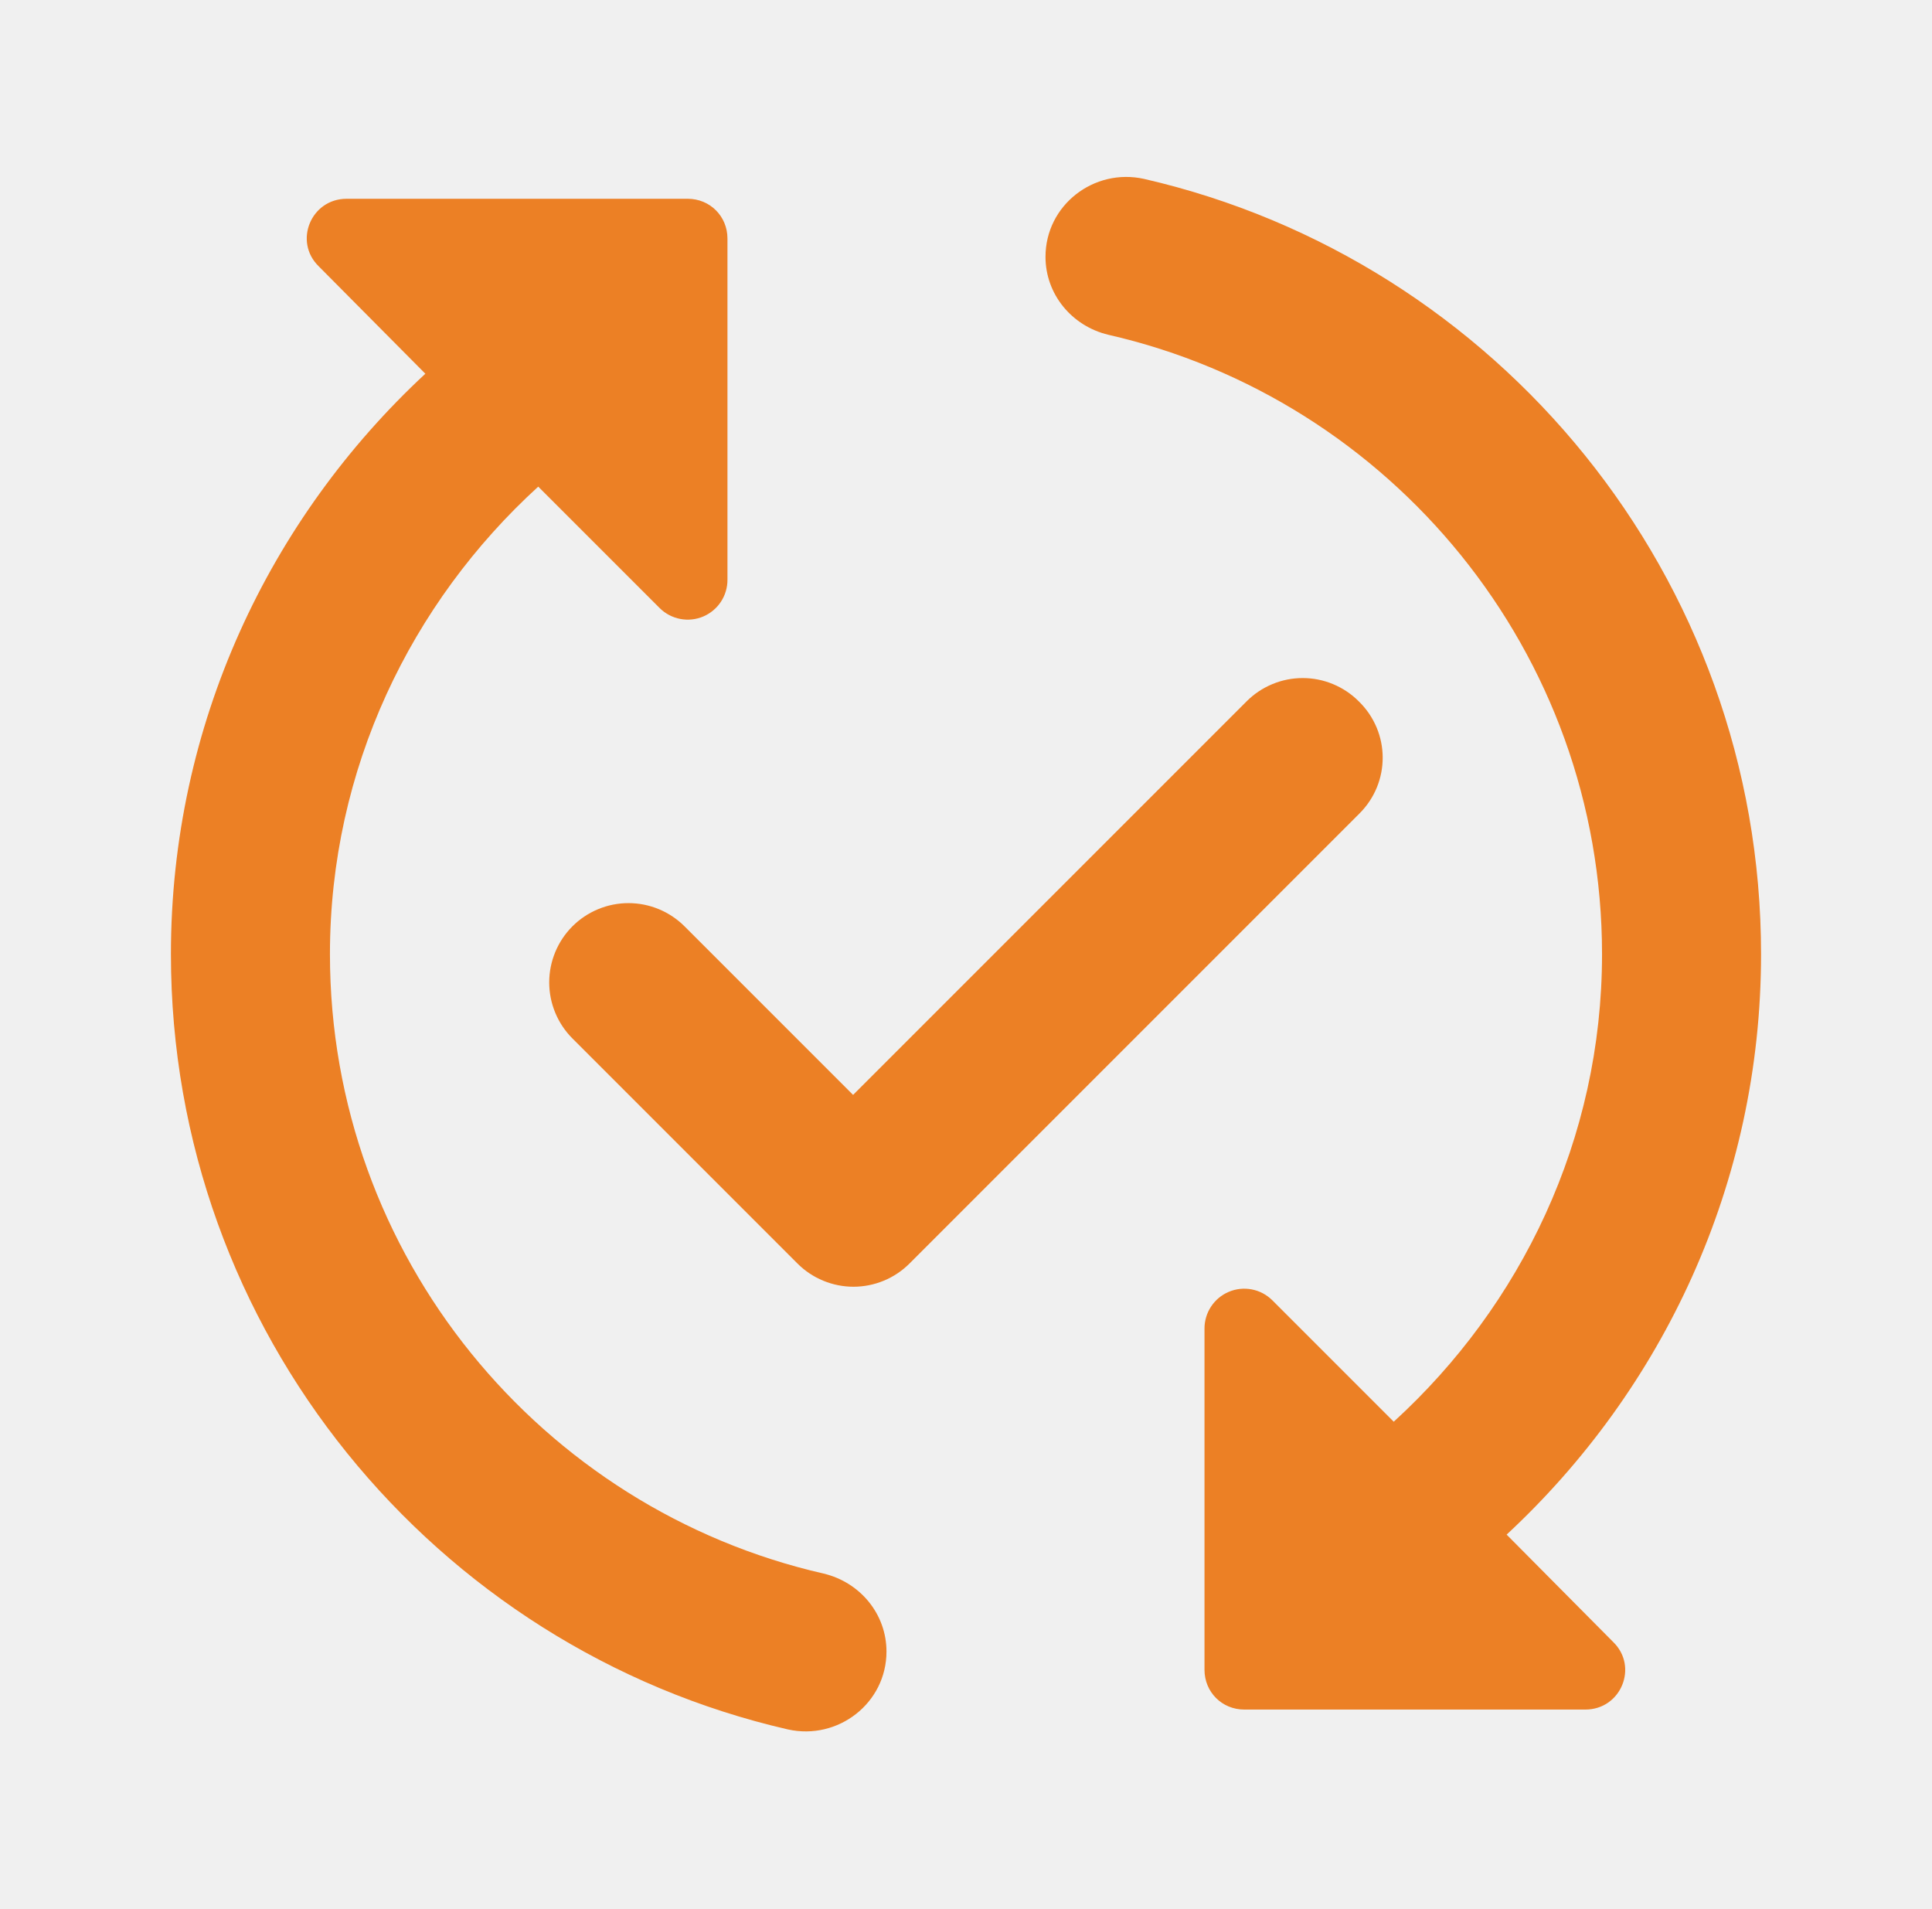
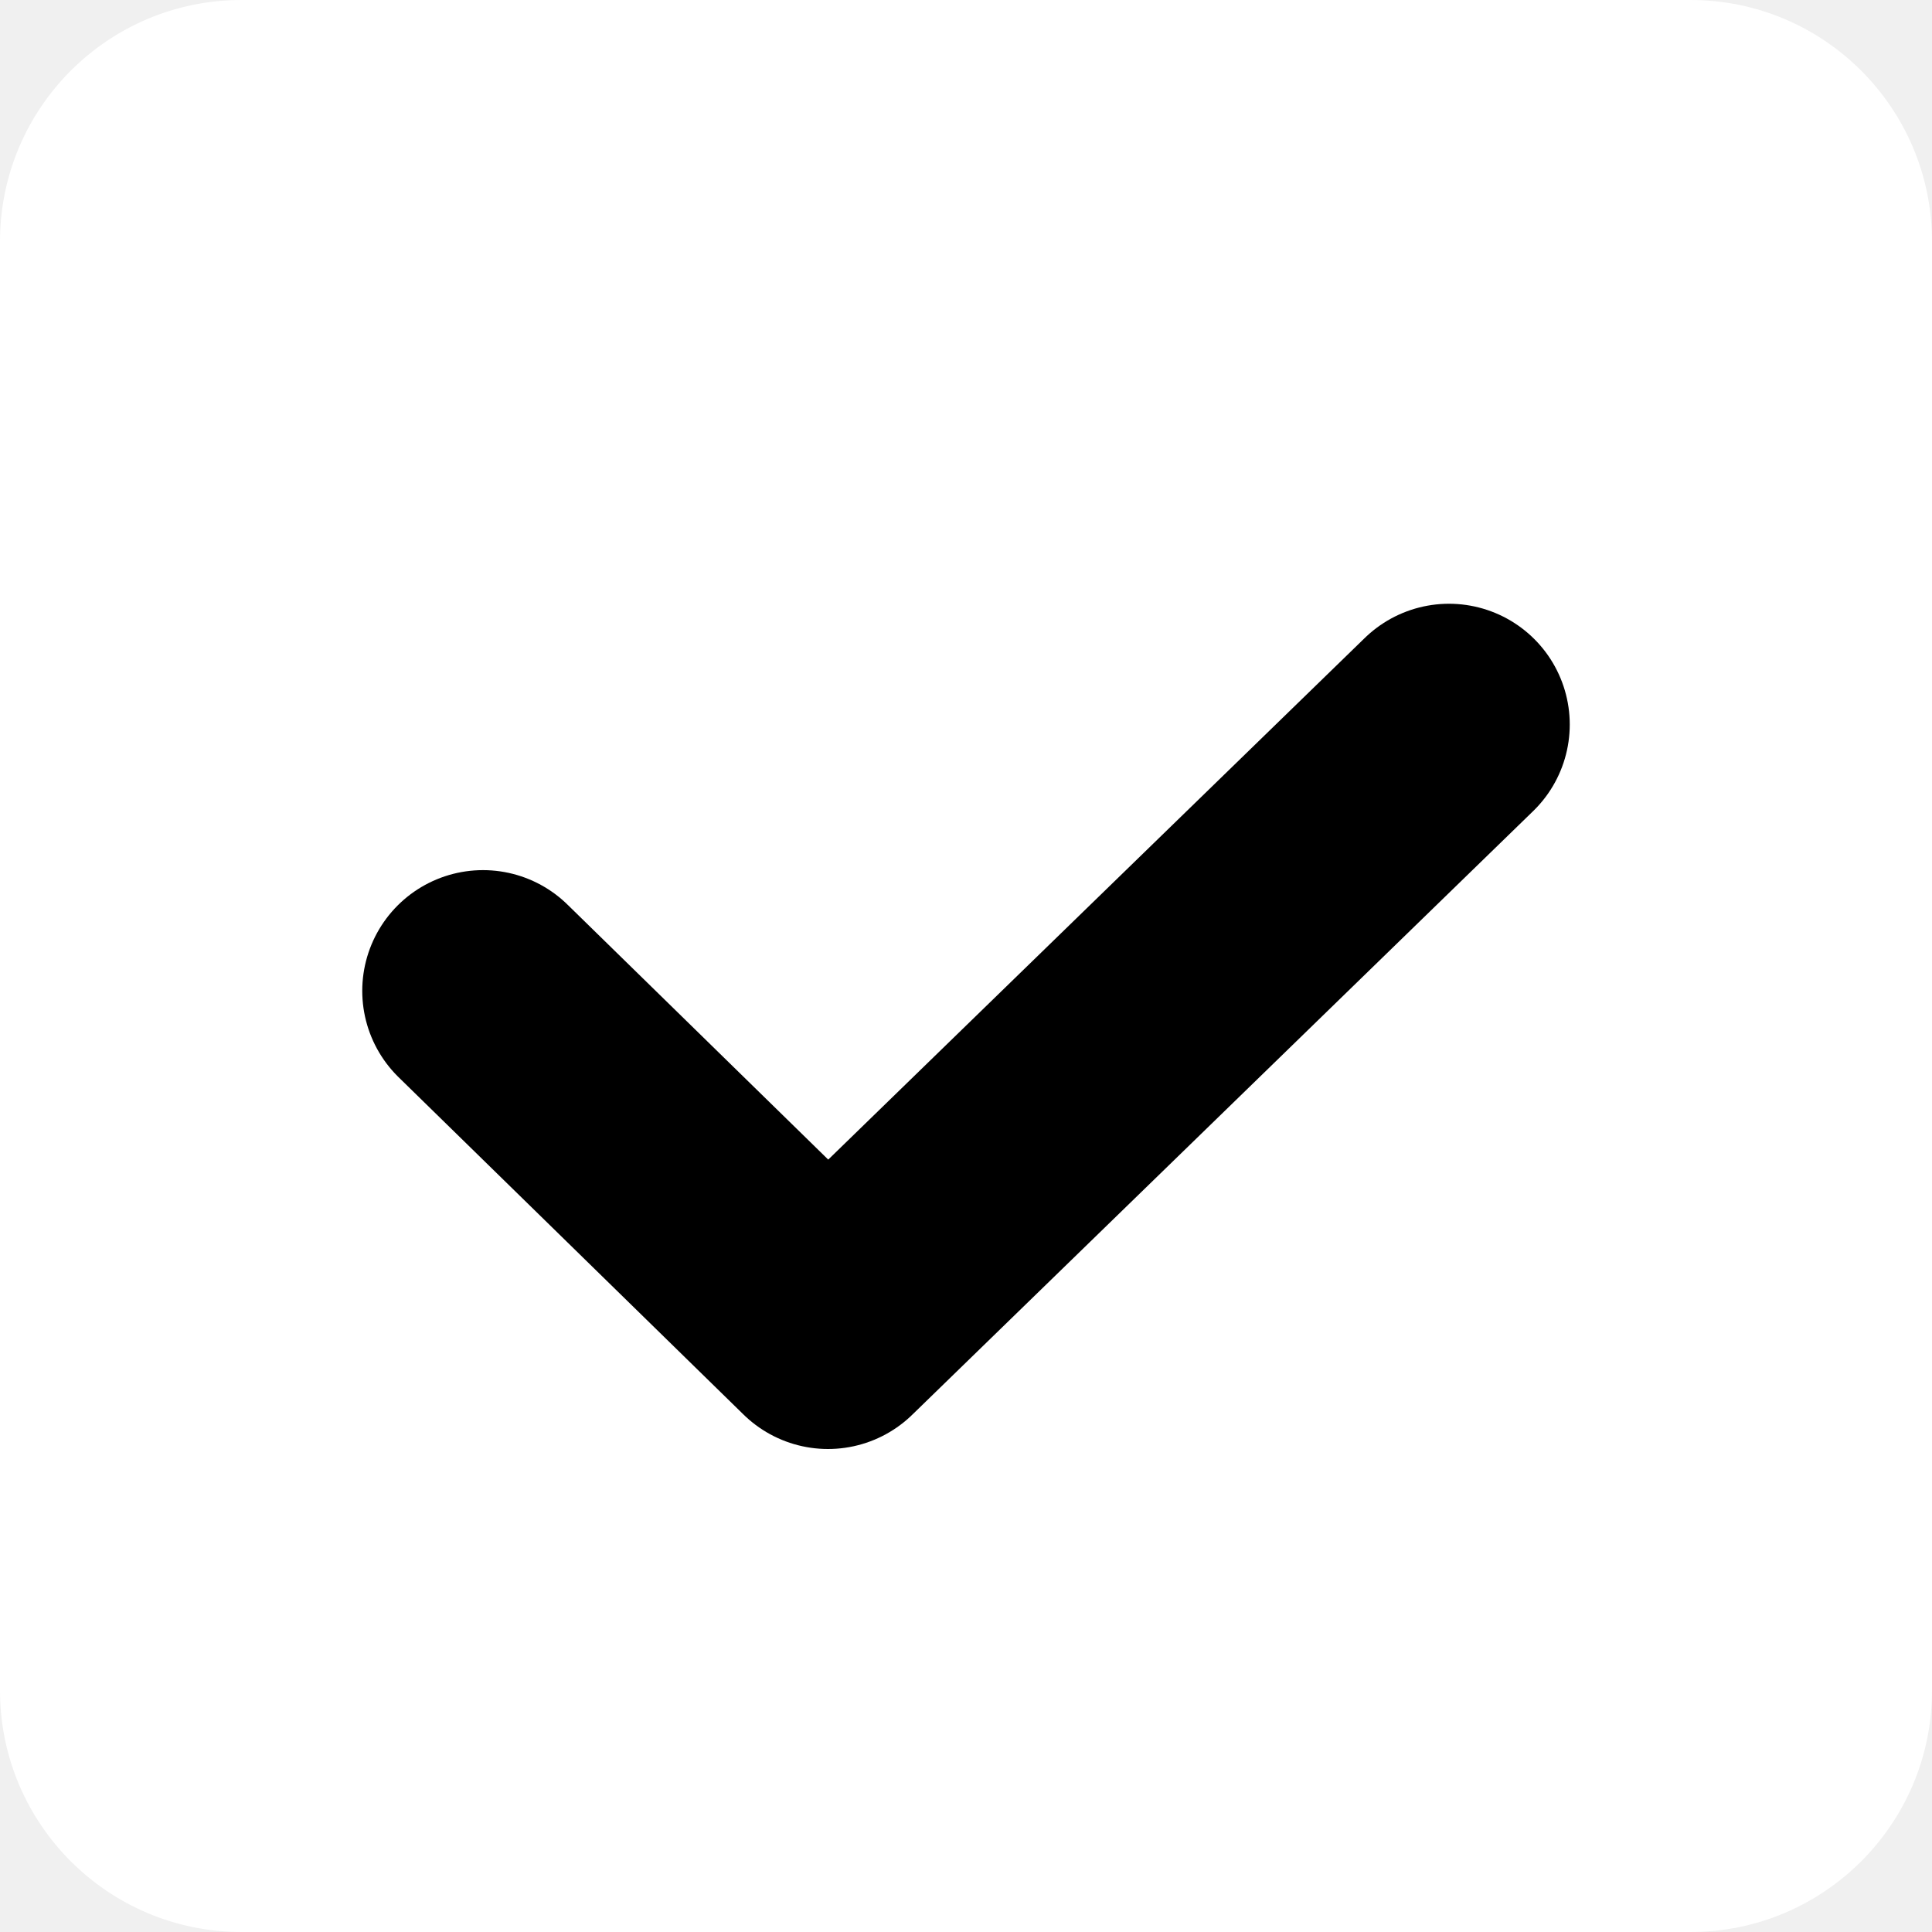
- <svg xmlns="http://www.w3.org/2000/svg" width="81" height="80" viewBox="0 0 81 80" fill="none">
-   <g id="ic:round-published-with-changes">
-     <path id="Vector" d="M56.999 34.1L38.133 52.967C37.824 53.276 37.458 53.521 37.055 53.688C36.651 53.855 36.219 53.942 35.783 53.942C35.346 53.942 34.914 53.855 34.511 53.688C34.107 53.521 33.741 53.276 33.433 52.967L23.999 43.533C23.691 43.225 23.446 42.858 23.279 42.455C23.112 42.052 23.026 41.62 23.026 41.183C23.026 40.747 23.112 40.315 23.279 39.912C23.446 39.508 23.691 39.142 23.999 38.833C24.308 38.525 24.674 38.28 25.078 38.113C25.481 37.946 25.913 37.86 26.349 37.86C26.786 37.86 27.218 37.946 27.621 38.113C28.024 38.28 28.391 38.525 28.699 38.833L35.766 45.9L52.266 29.4C52.574 29.091 52.941 28.846 53.344 28.679C53.747 28.511 54.179 28.425 54.616 28.425C55.053 28.425 55.485 28.511 55.888 28.679C56.291 28.846 56.658 29.091 56.966 29.4C58.299 30.7 58.299 32.8 56.999 34.1ZM13.833 40C13.833 32.233 17.233 25.267 22.566 20.4L27.666 25.5C27.901 25.73 28.199 25.886 28.522 25.947C28.846 26.009 29.18 25.973 29.483 25.845C29.786 25.716 30.044 25.501 30.225 25.226C30.406 24.951 30.501 24.629 30.499 24.3V10C30.499 9.067 29.766 8.333 28.833 8.333H14.533C13.033 8.333 12.299 10.133 13.366 11.167L17.833 15.667C11.299 21.733 7.166 30.367 7.166 40C7.166 55.833 18.233 69.1 33.033 72.5C35.133 72.967 37.166 71.4 37.166 69.234C37.166 67.667 36.066 66.334 34.533 65.967C22.699 63.267 13.833 52.667 13.833 40ZM73.833 40C73.833 24.167 62.766 10.9 47.966 7.5C45.866 7.033 43.833 8.6 43.833 10.767C43.833 12.334 44.933 13.667 46.466 14.034C58.299 16.733 67.166 27.333 67.166 40C67.166 47.767 63.766 54.733 58.433 59.6L53.333 54.5C53.098 54.27 52.8 54.114 52.477 54.053C52.153 53.992 51.819 54.027 51.516 54.156C51.213 54.284 50.955 54.499 50.774 54.774C50.593 55.049 50.497 55.371 50.499 55.7V70C50.499 70.933 51.233 71.667 52.166 71.667H66.466C67.966 71.667 68.699 69.867 67.633 68.834L63.166 64.333C69.699 58.267 73.833 49.633 73.833 40Z" fill="#EC8025" />
-   </g>
+ <svg xmlns="http://www.w3.org/2000/svg" width="16" height="16" viewBox="0 0 16 16" fill="none">
+   <rect width="16" height="16" rx="2" fill="white" />
+   <path d="M4 8.206L6.857 11L12 6" stroke="black" stroke-width="2" stroke-linecap="round" stroke-linejoin="round" />
</svg>
